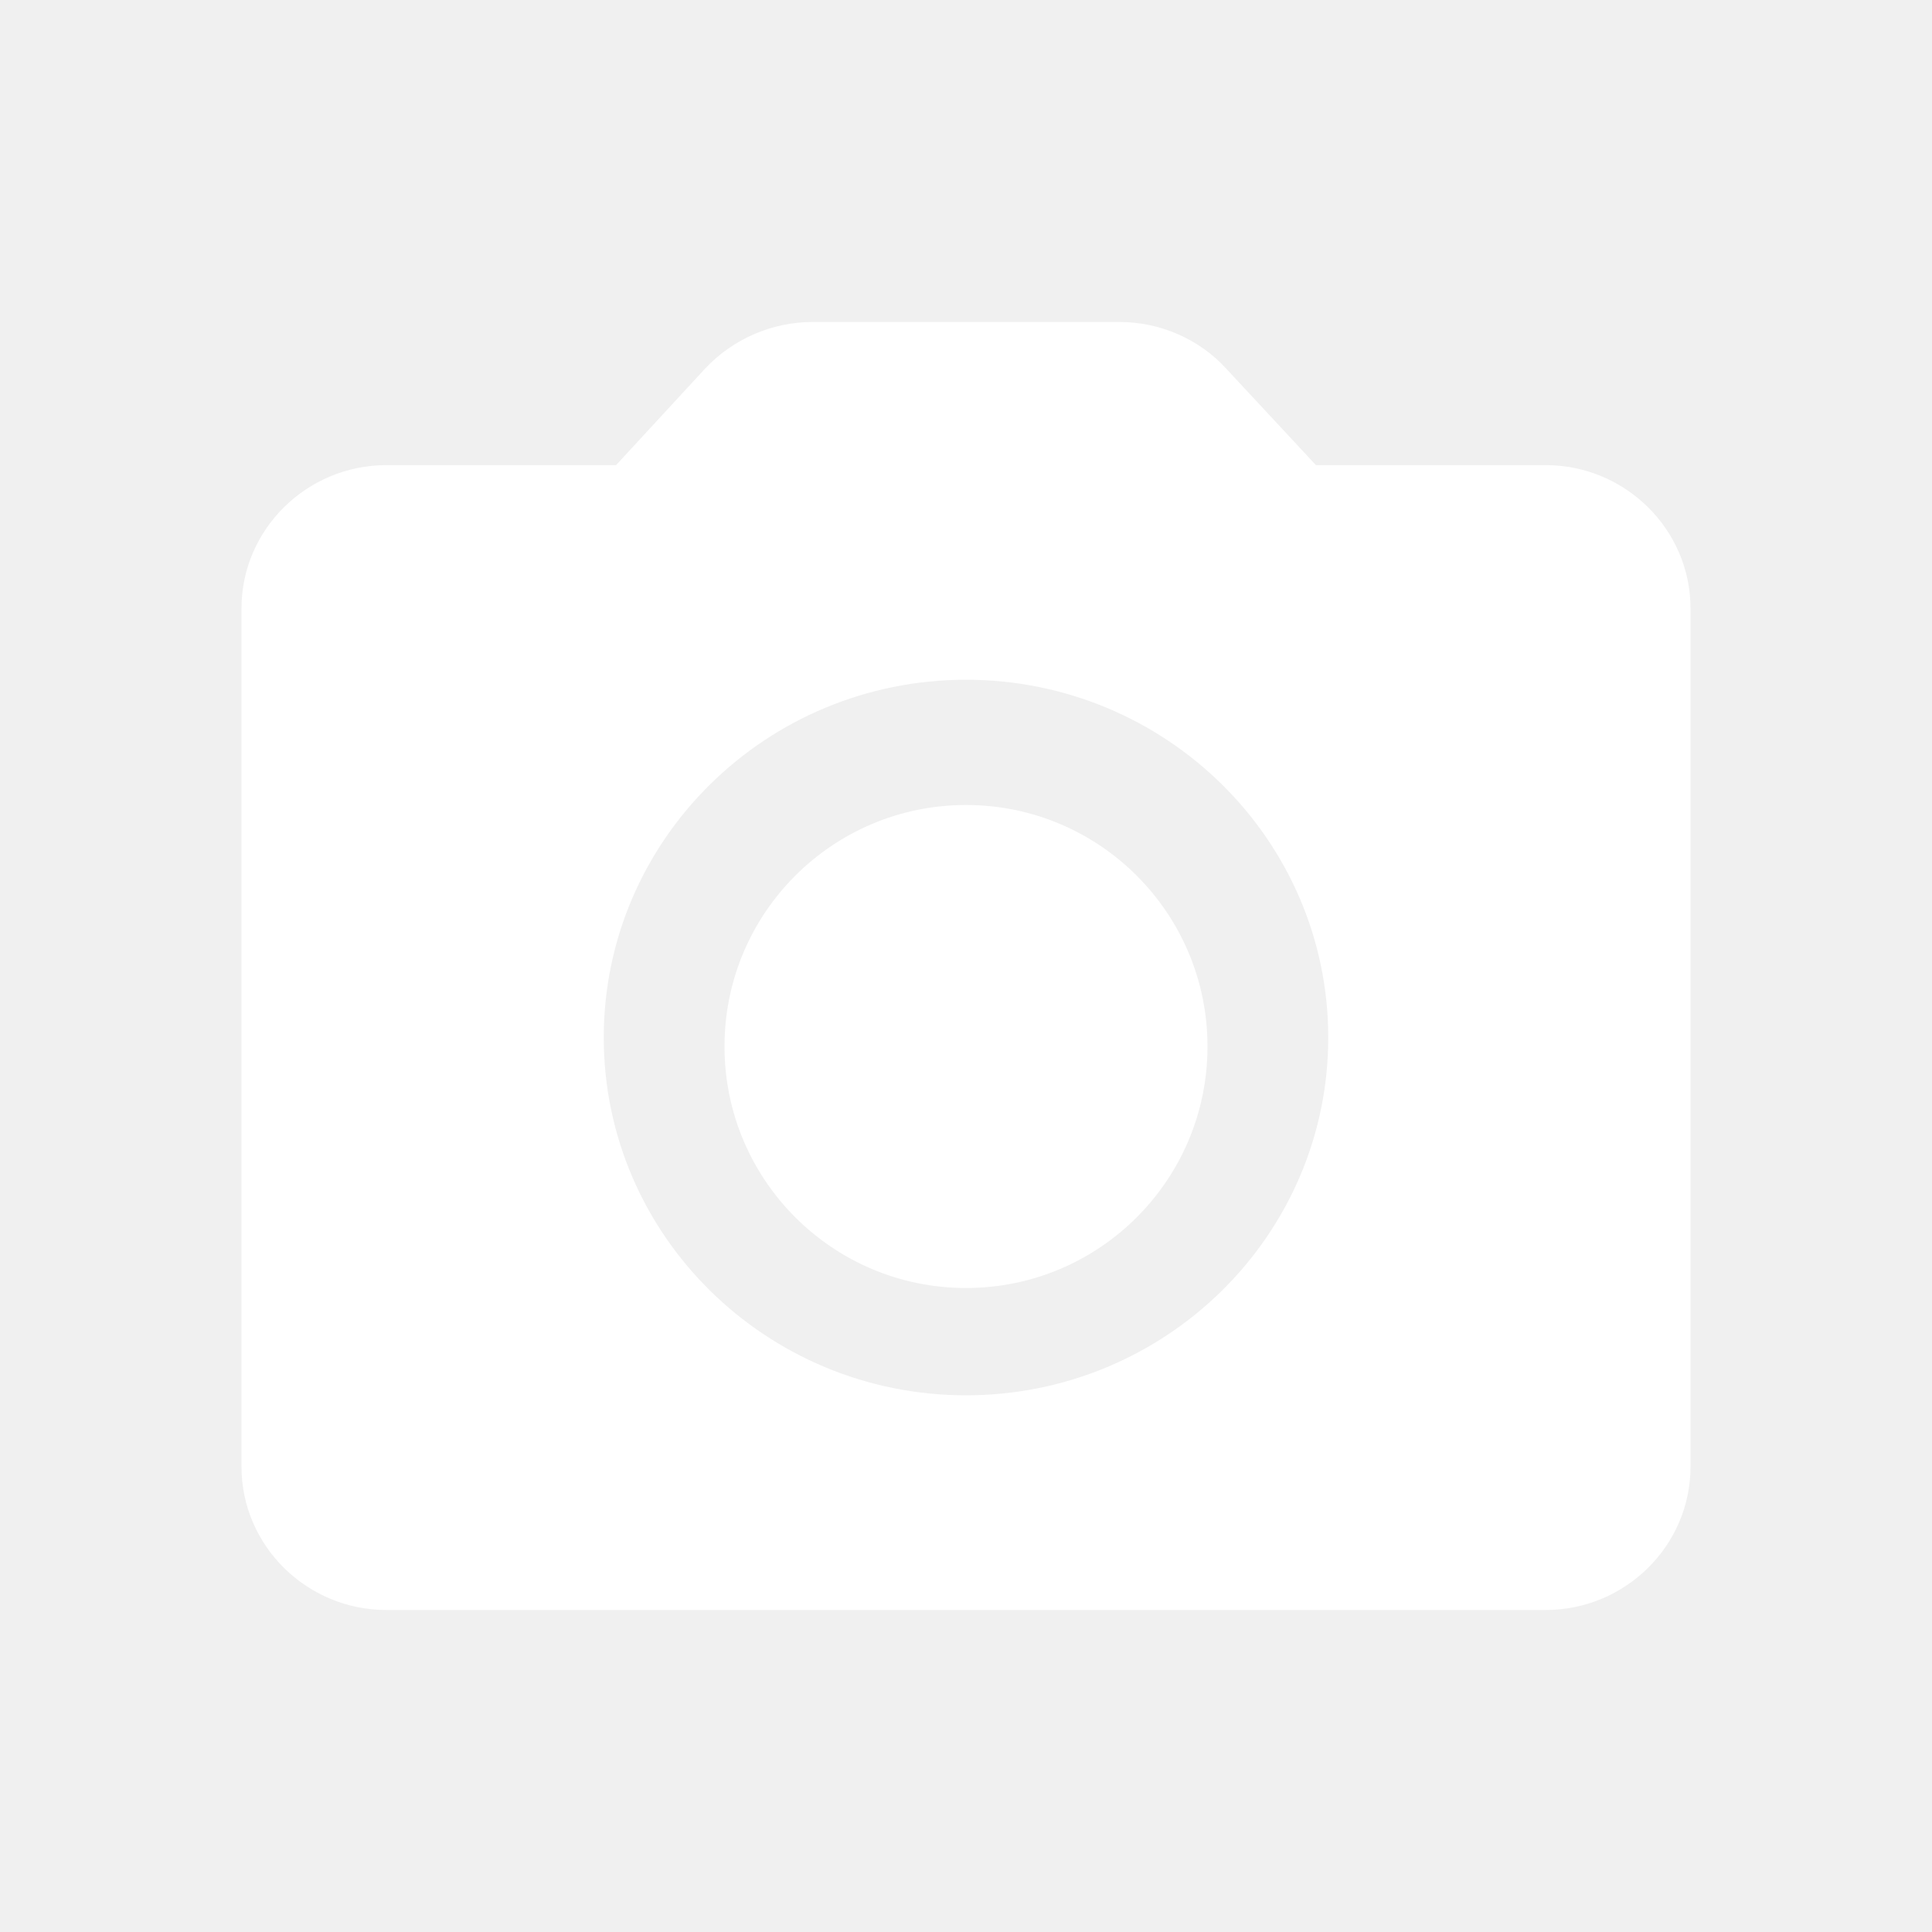
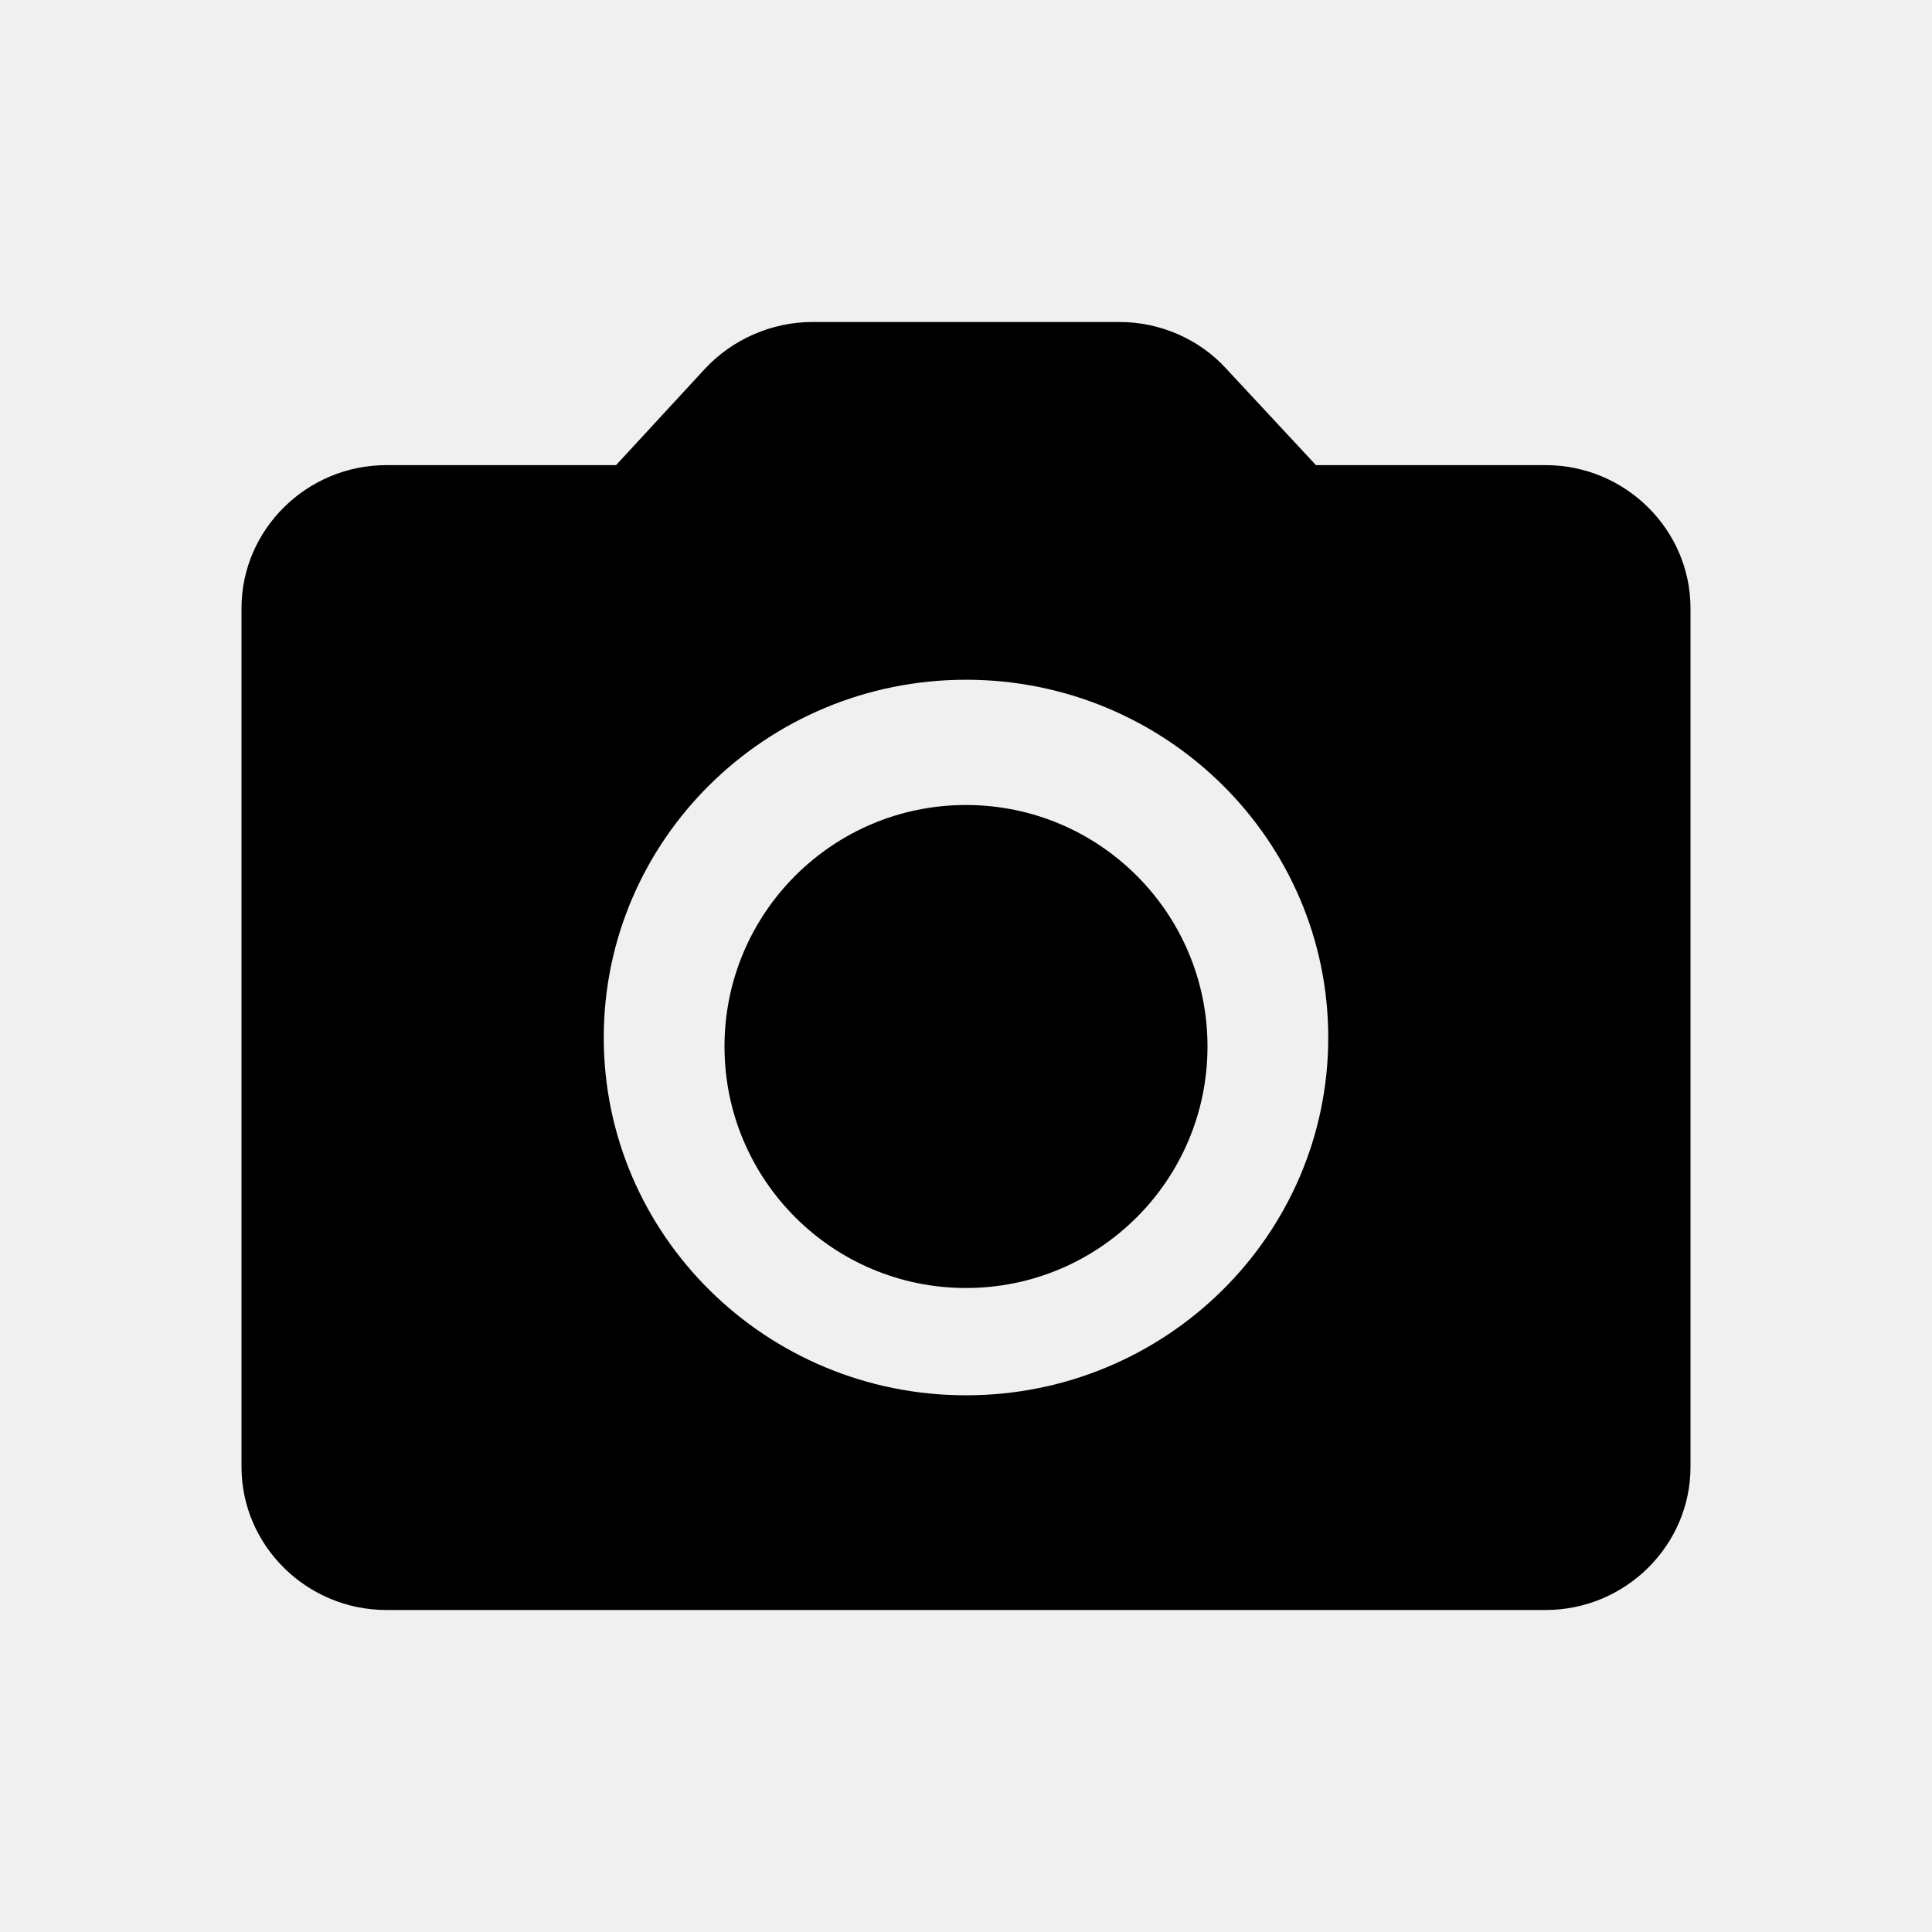
- <svg xmlns="http://www.w3.org/2000/svg" viewBox="0 0 24 24" fill="none">
-   <path d="M12 16C13.657 16 15 14.657 15 13C15 11.343 13.657 10 12 10C10.343 10 9 11.343 9 13C9 14.657 10.343 16 12 16Z" fill="white" />
-   <path d="M19.2 5.778H16.347L15.231 4.578C14.898 4.213 14.412 4 13.908 4H10.092C9.588 4 9.102 4.213 8.76 4.578L7.653 5.778H4.8C3.81 5.778 3 6.578 3 7.556V18.222C3 19.2 3.81 20 4.8 20H19.2C20.19 20 21 19.2 21 18.222V7.556C21 6.578 20.19 5.778 19.2 5.778ZM12 17.333C9.516 17.333 7.5 15.342 7.5 12.889C7.5 10.436 9.516 8.444 12 8.444C14.484 8.444 16.5 10.436 16.5 12.889C16.5 15.342 14.484 17.333 12 17.333Z" fill="white" />
+ <svg xmlns="http://www.w3.org/2000/svg" viewBox="0 0 24 24">
+   <path d="M12 16C13.657 16 15 14.657 15 13C15 11.343 13.657 10 12 10C10.343 10 9 11.343 9 13C9 14.657 10.343 16 12 16Z" />
+   <path d="M19.2 5.778H16.347L15.231 4.578C14.898 4.213 14.412 4 13.908 4H10.092C9.588 4 9.102 4.213 8.76 4.578L7.653 5.778H4.8C3.81 5.778 3 6.578 3 7.556V18.222C3 19.2 3.81 20 4.8 20H19.2C20.19 20 21 19.2 21 18.222V7.556C21 6.578 20.19 5.778 19.2 5.778ZM12 17.333C9.516 17.333 7.5 15.342 7.5 12.889C7.5 10.436 9.516 8.444 12 8.444C14.484 8.444 16.5 10.436 16.5 12.889C16.5 15.342 14.484 17.333 12 17.333Z" />
</svg>
